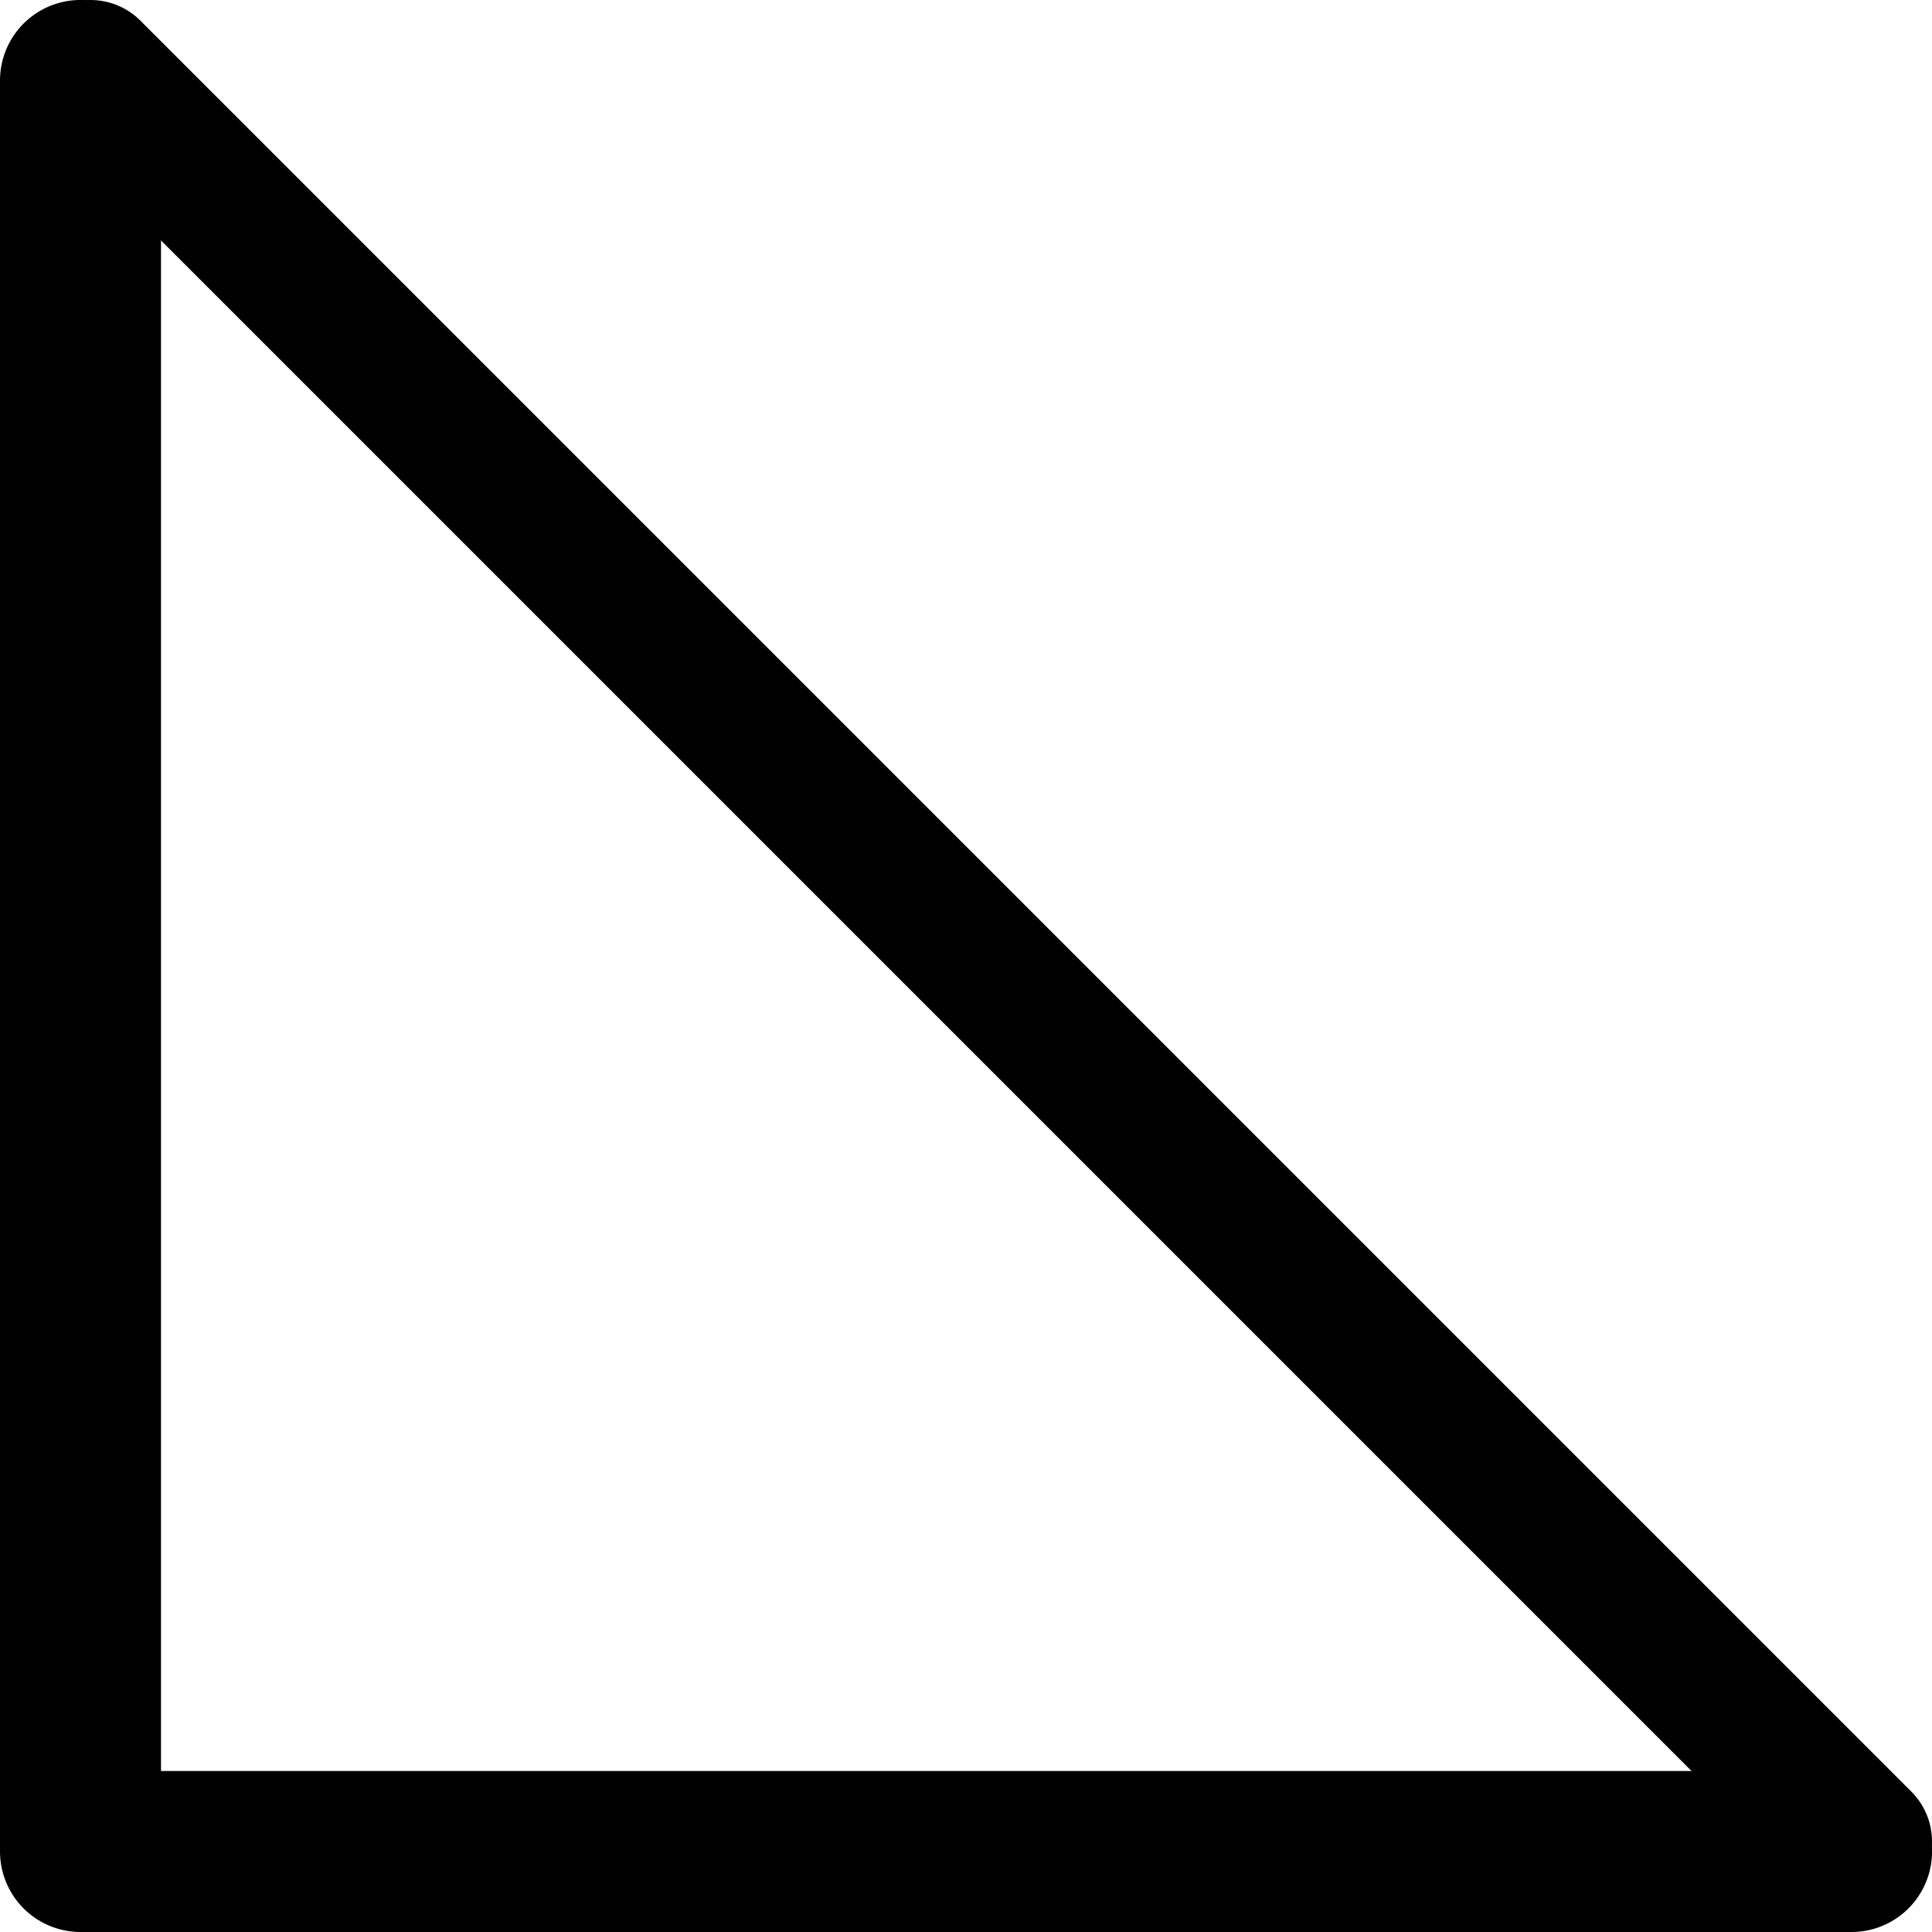
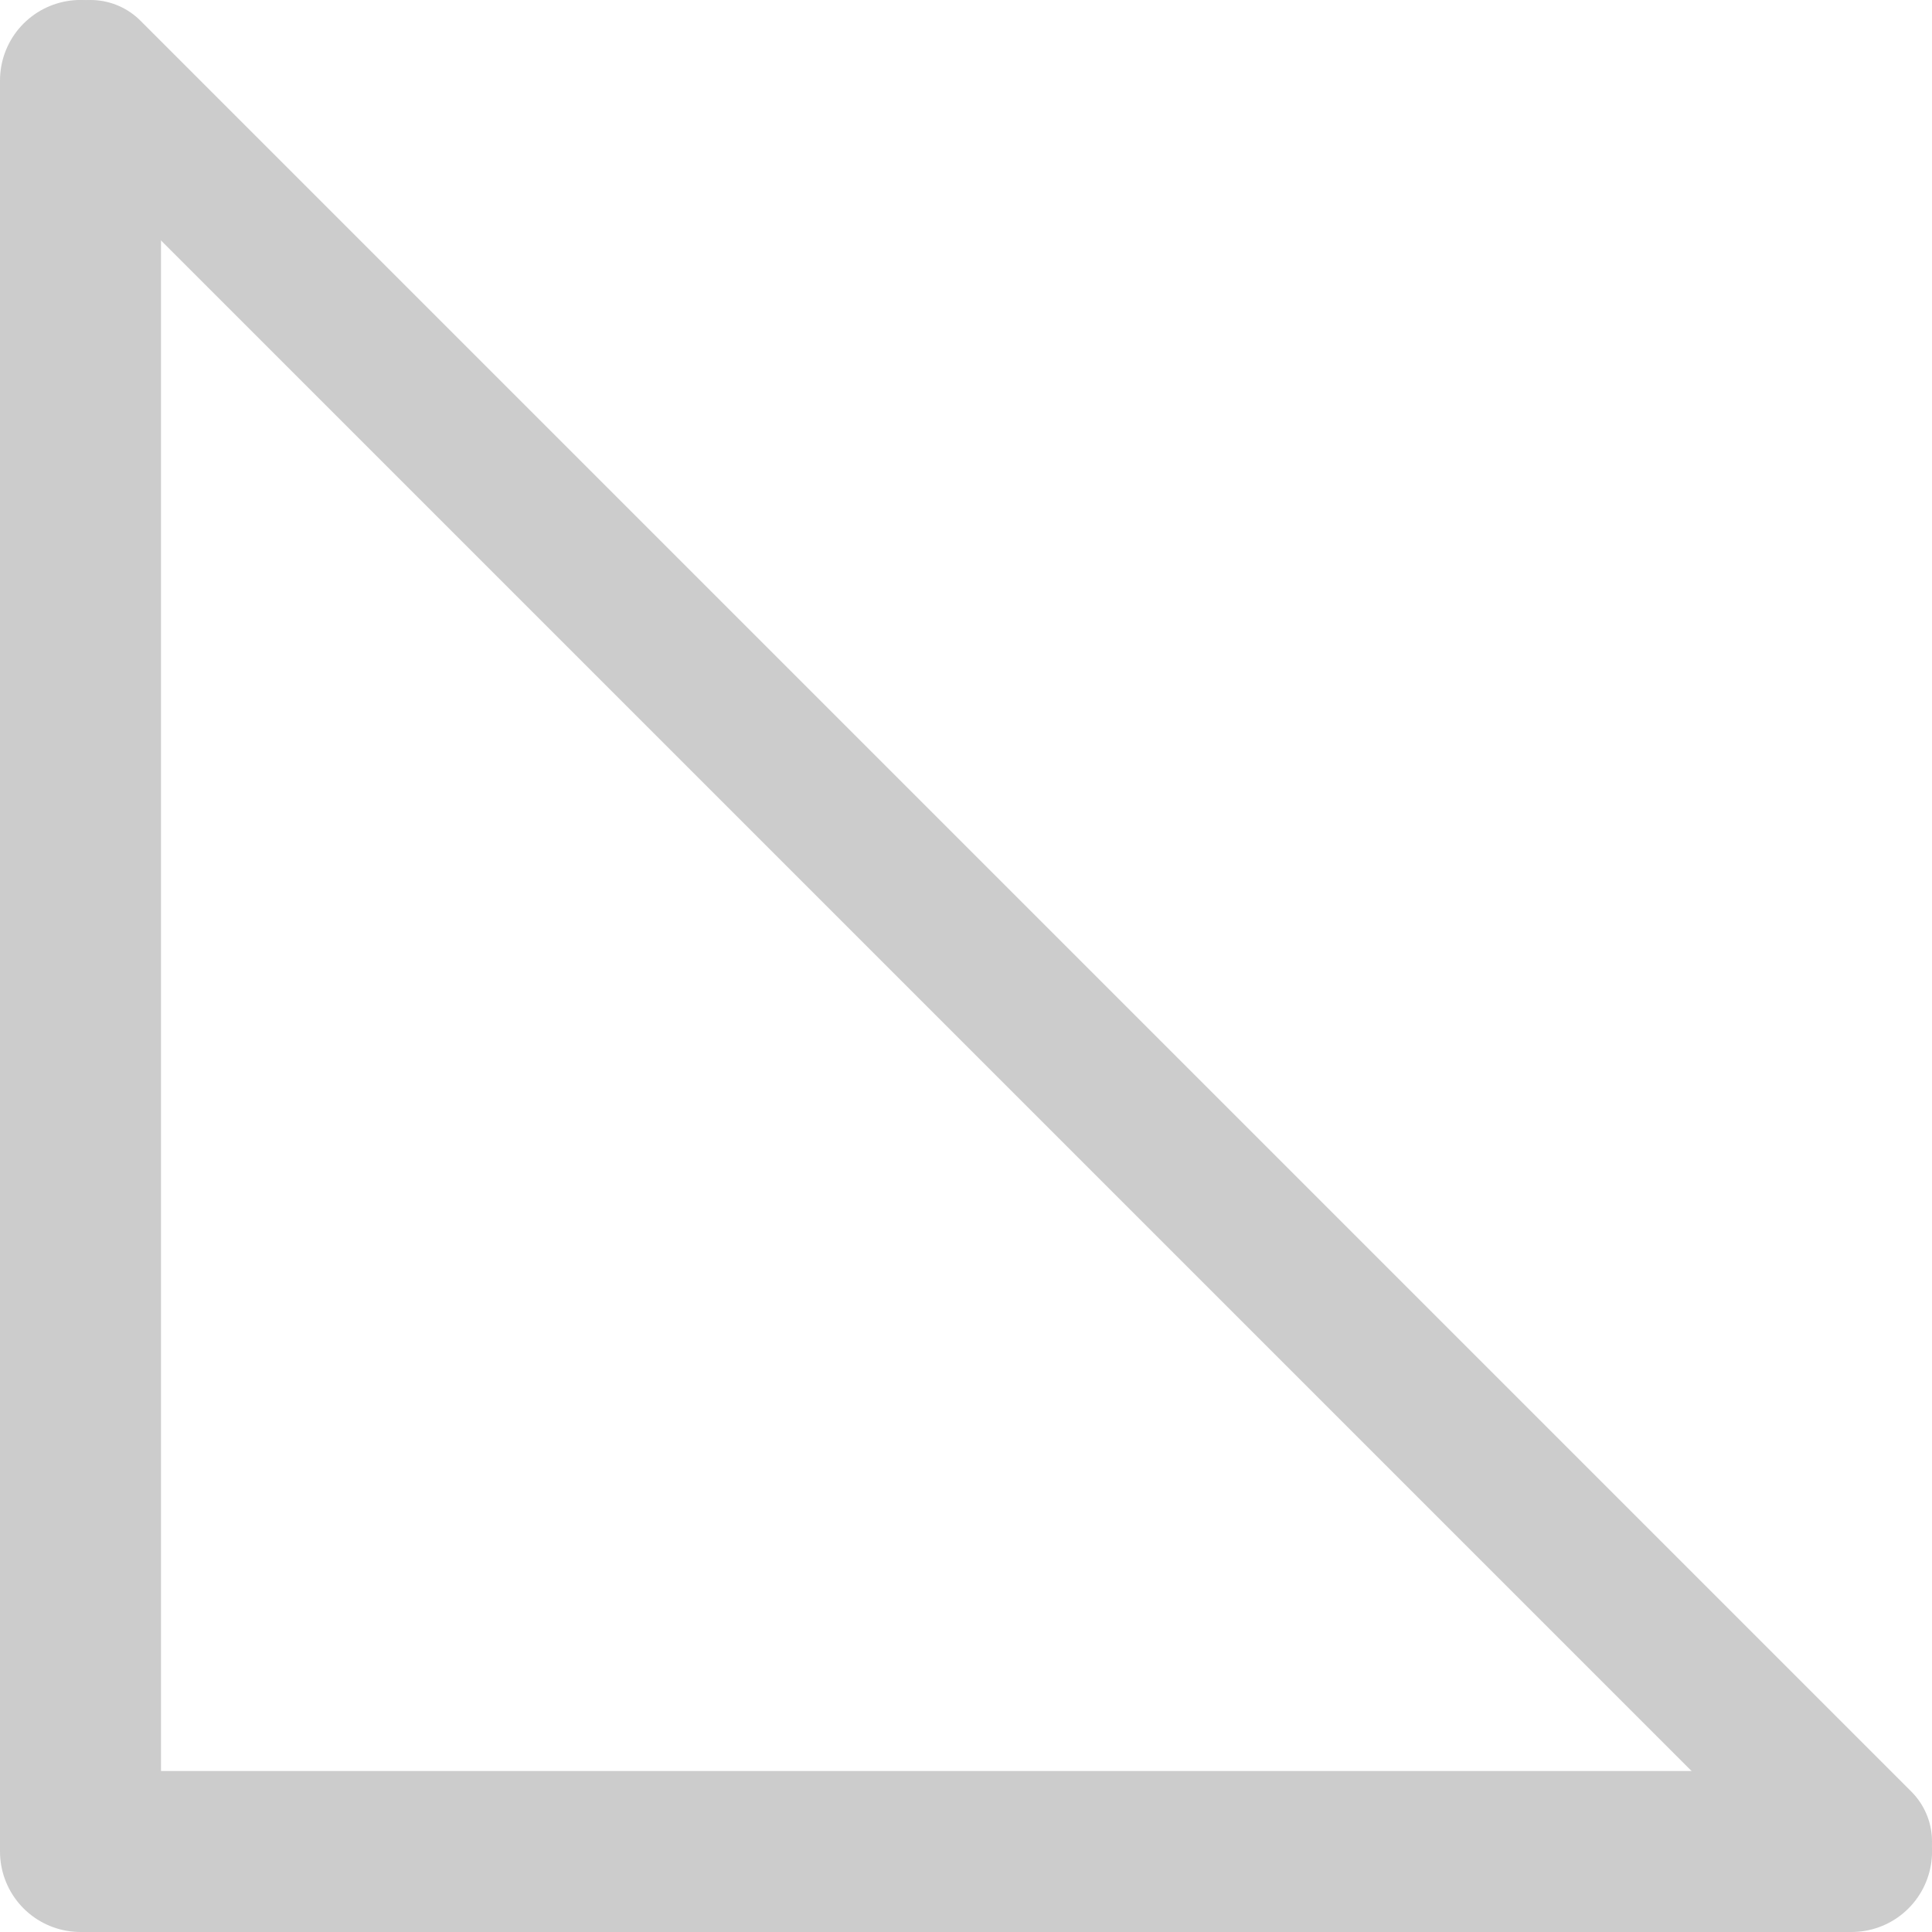
<svg xmlns="http://www.w3.org/2000/svg" version="1.1" width="48" height="48" viewBox="0 0 48 48" enable-background="new 0 0 24.00 24.00" xml:space="preserve" id="svg4">
  <defs id="defs8">















- 	

- 		
- 	</defs>
+ 
+ 
+    </defs>
  <rect style="fill:#ffffff;stroke:none;stroke-width:3.5;stroke-linecap:round;stroke-linejoin:bevel;stroke-miterlimit:4;stroke-dasharray:none" id="rect14688" width="48" height="48" x="0" y="0" />
-   <path style="fill:none;stroke:#000000;stroke-width:4;stroke-linecap:round;stroke-linejoin:round;stroke-opacity:1" d="M 2,1.999 V 46 H 46.001" id="path1127" />
-   <path style="fill:none;stroke:#000000;stroke-width:3.5;stroke-linecap:round;stroke-linejoin:bevel;stroke-miterlimit:4;stroke-dasharray:none;stroke-opacity:1" d="m 2.25,1.75 44,44" id="path14686" />
+   <path style="fill:none;stroke:#cccccc;stroke-width:4;stroke-linecap:round;stroke-linejoin:round;stroke-opacity:1" d="M 2,1.999 V 46 H 46.001" id="path1127" />
+   <path style="fill:none;stroke:#cccccc;stroke-width:3.5;stroke-linecap:round;stroke-linejoin:bevel;stroke-miterlimit:4;stroke-dasharray:none;stroke-opacity:1" d="m 2.25,1.75 44,44" id="path14686" />
</svg>
